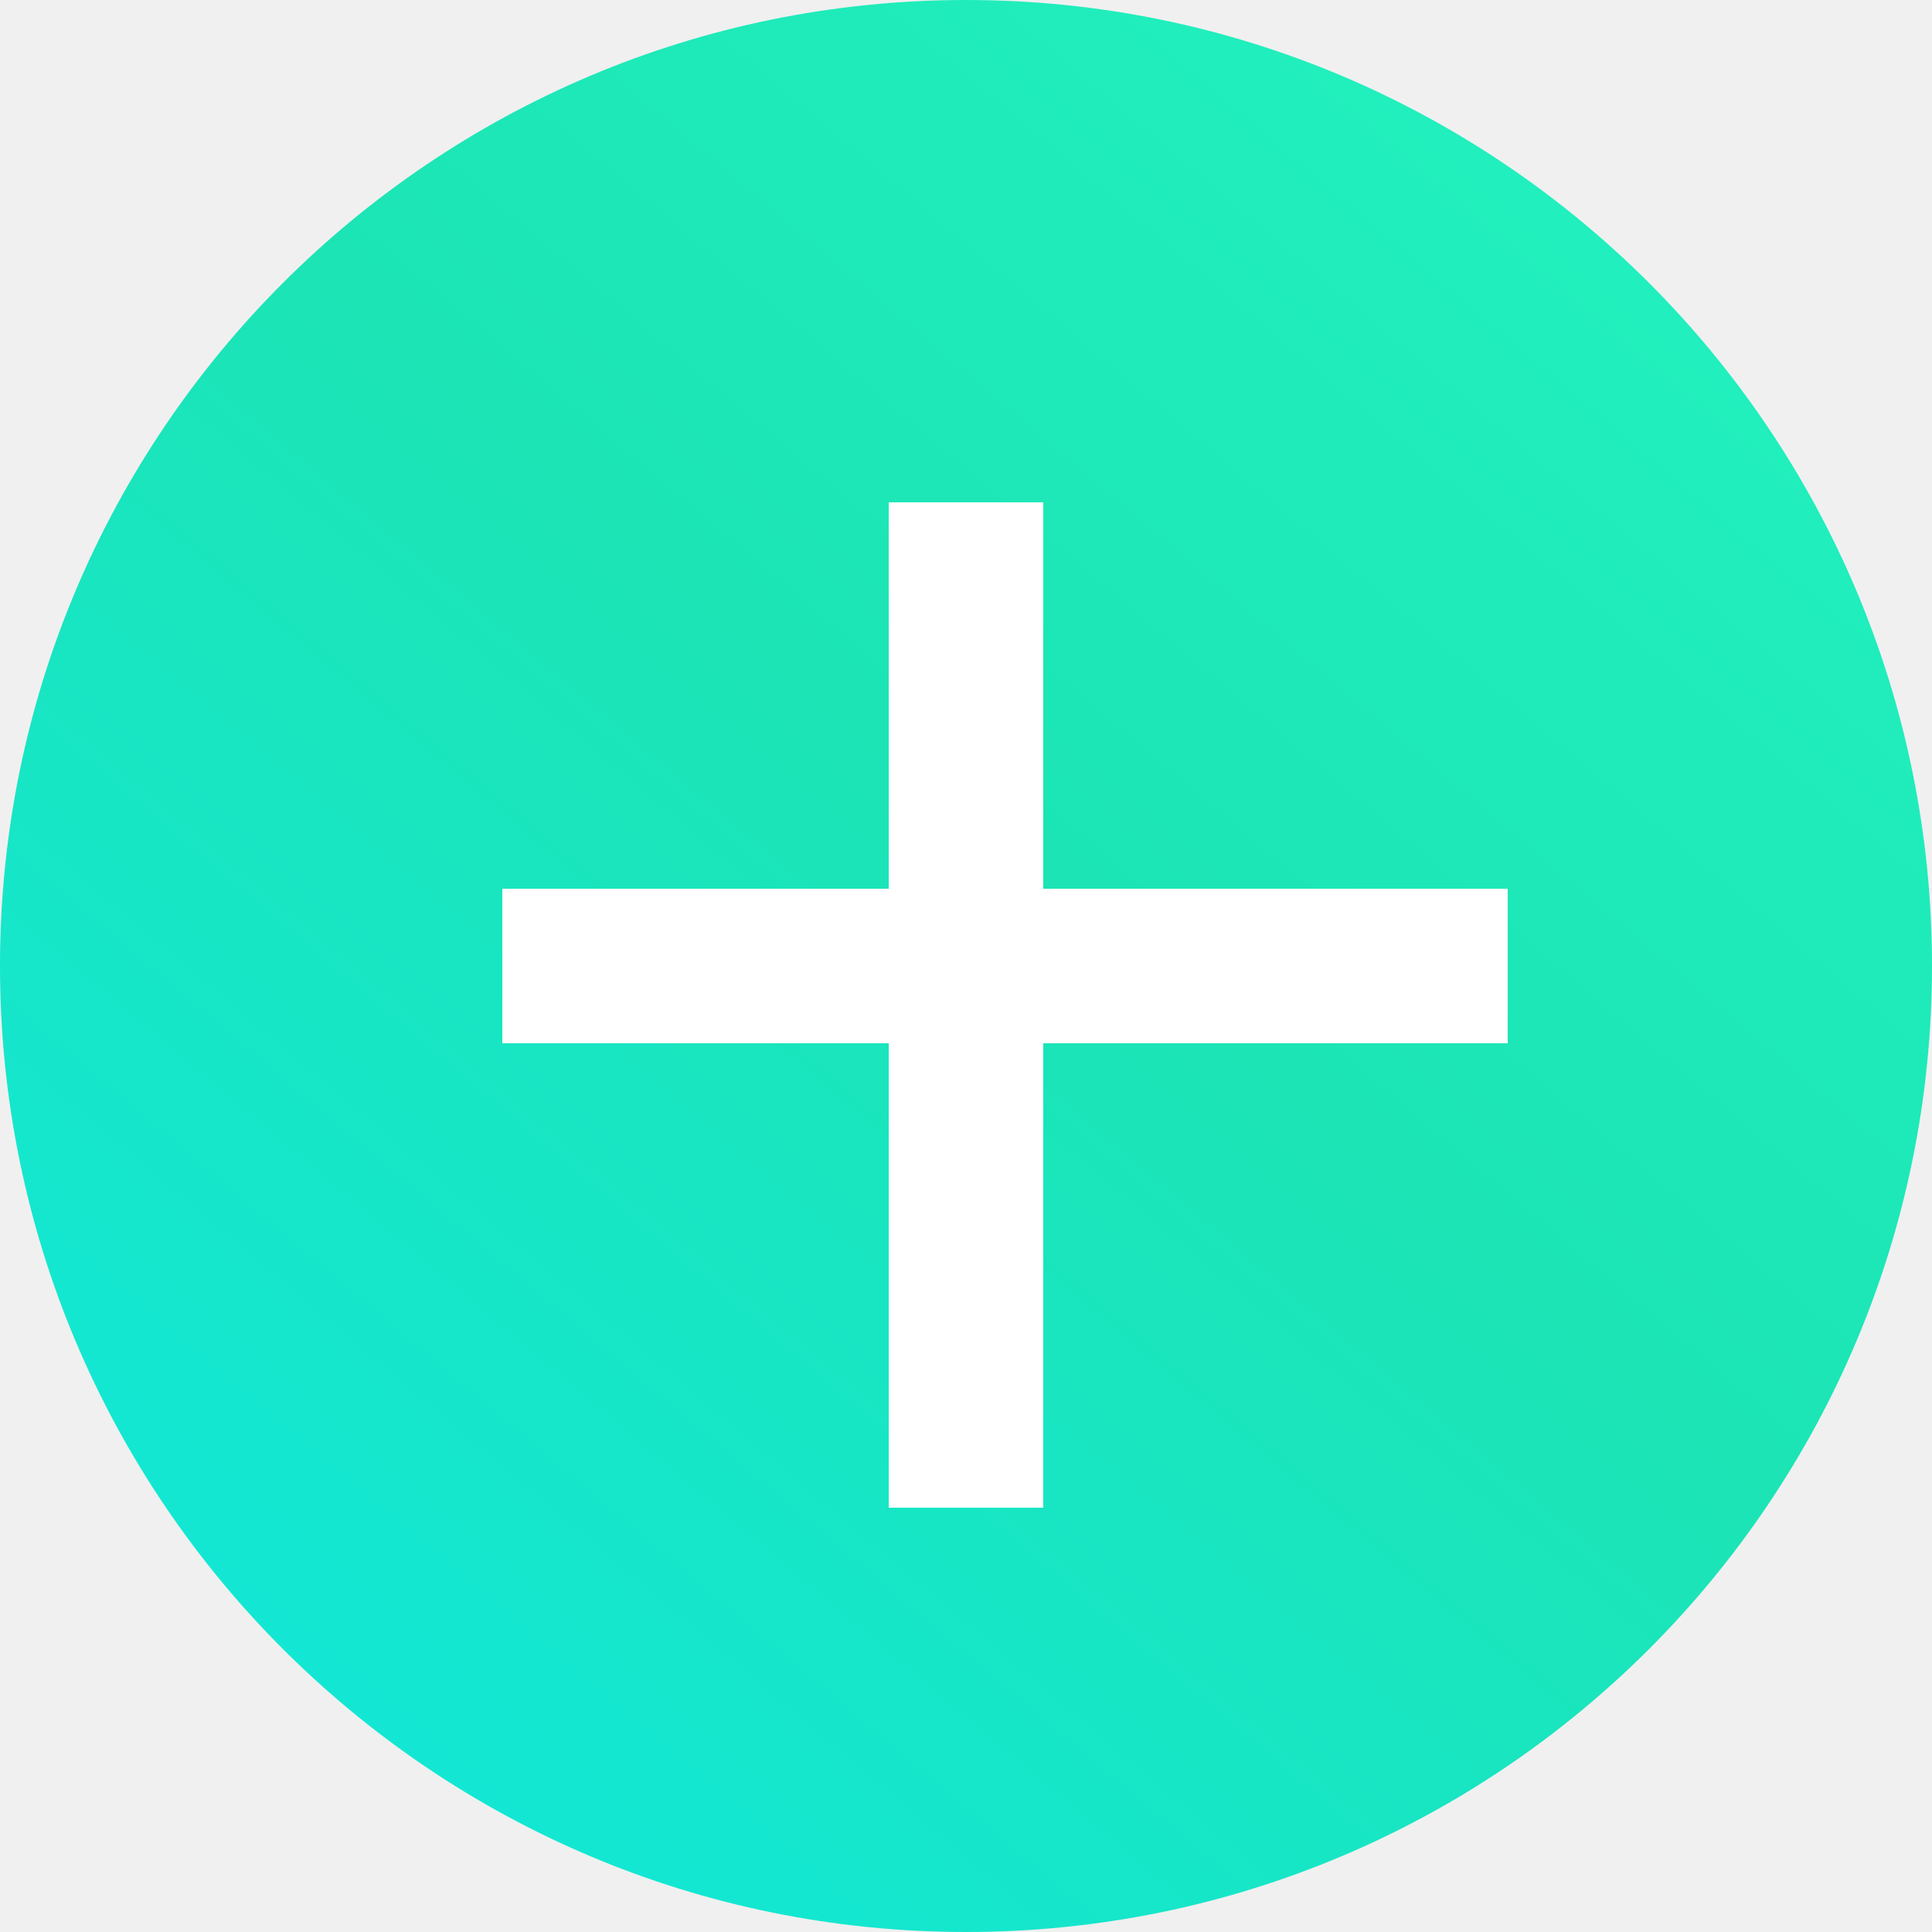
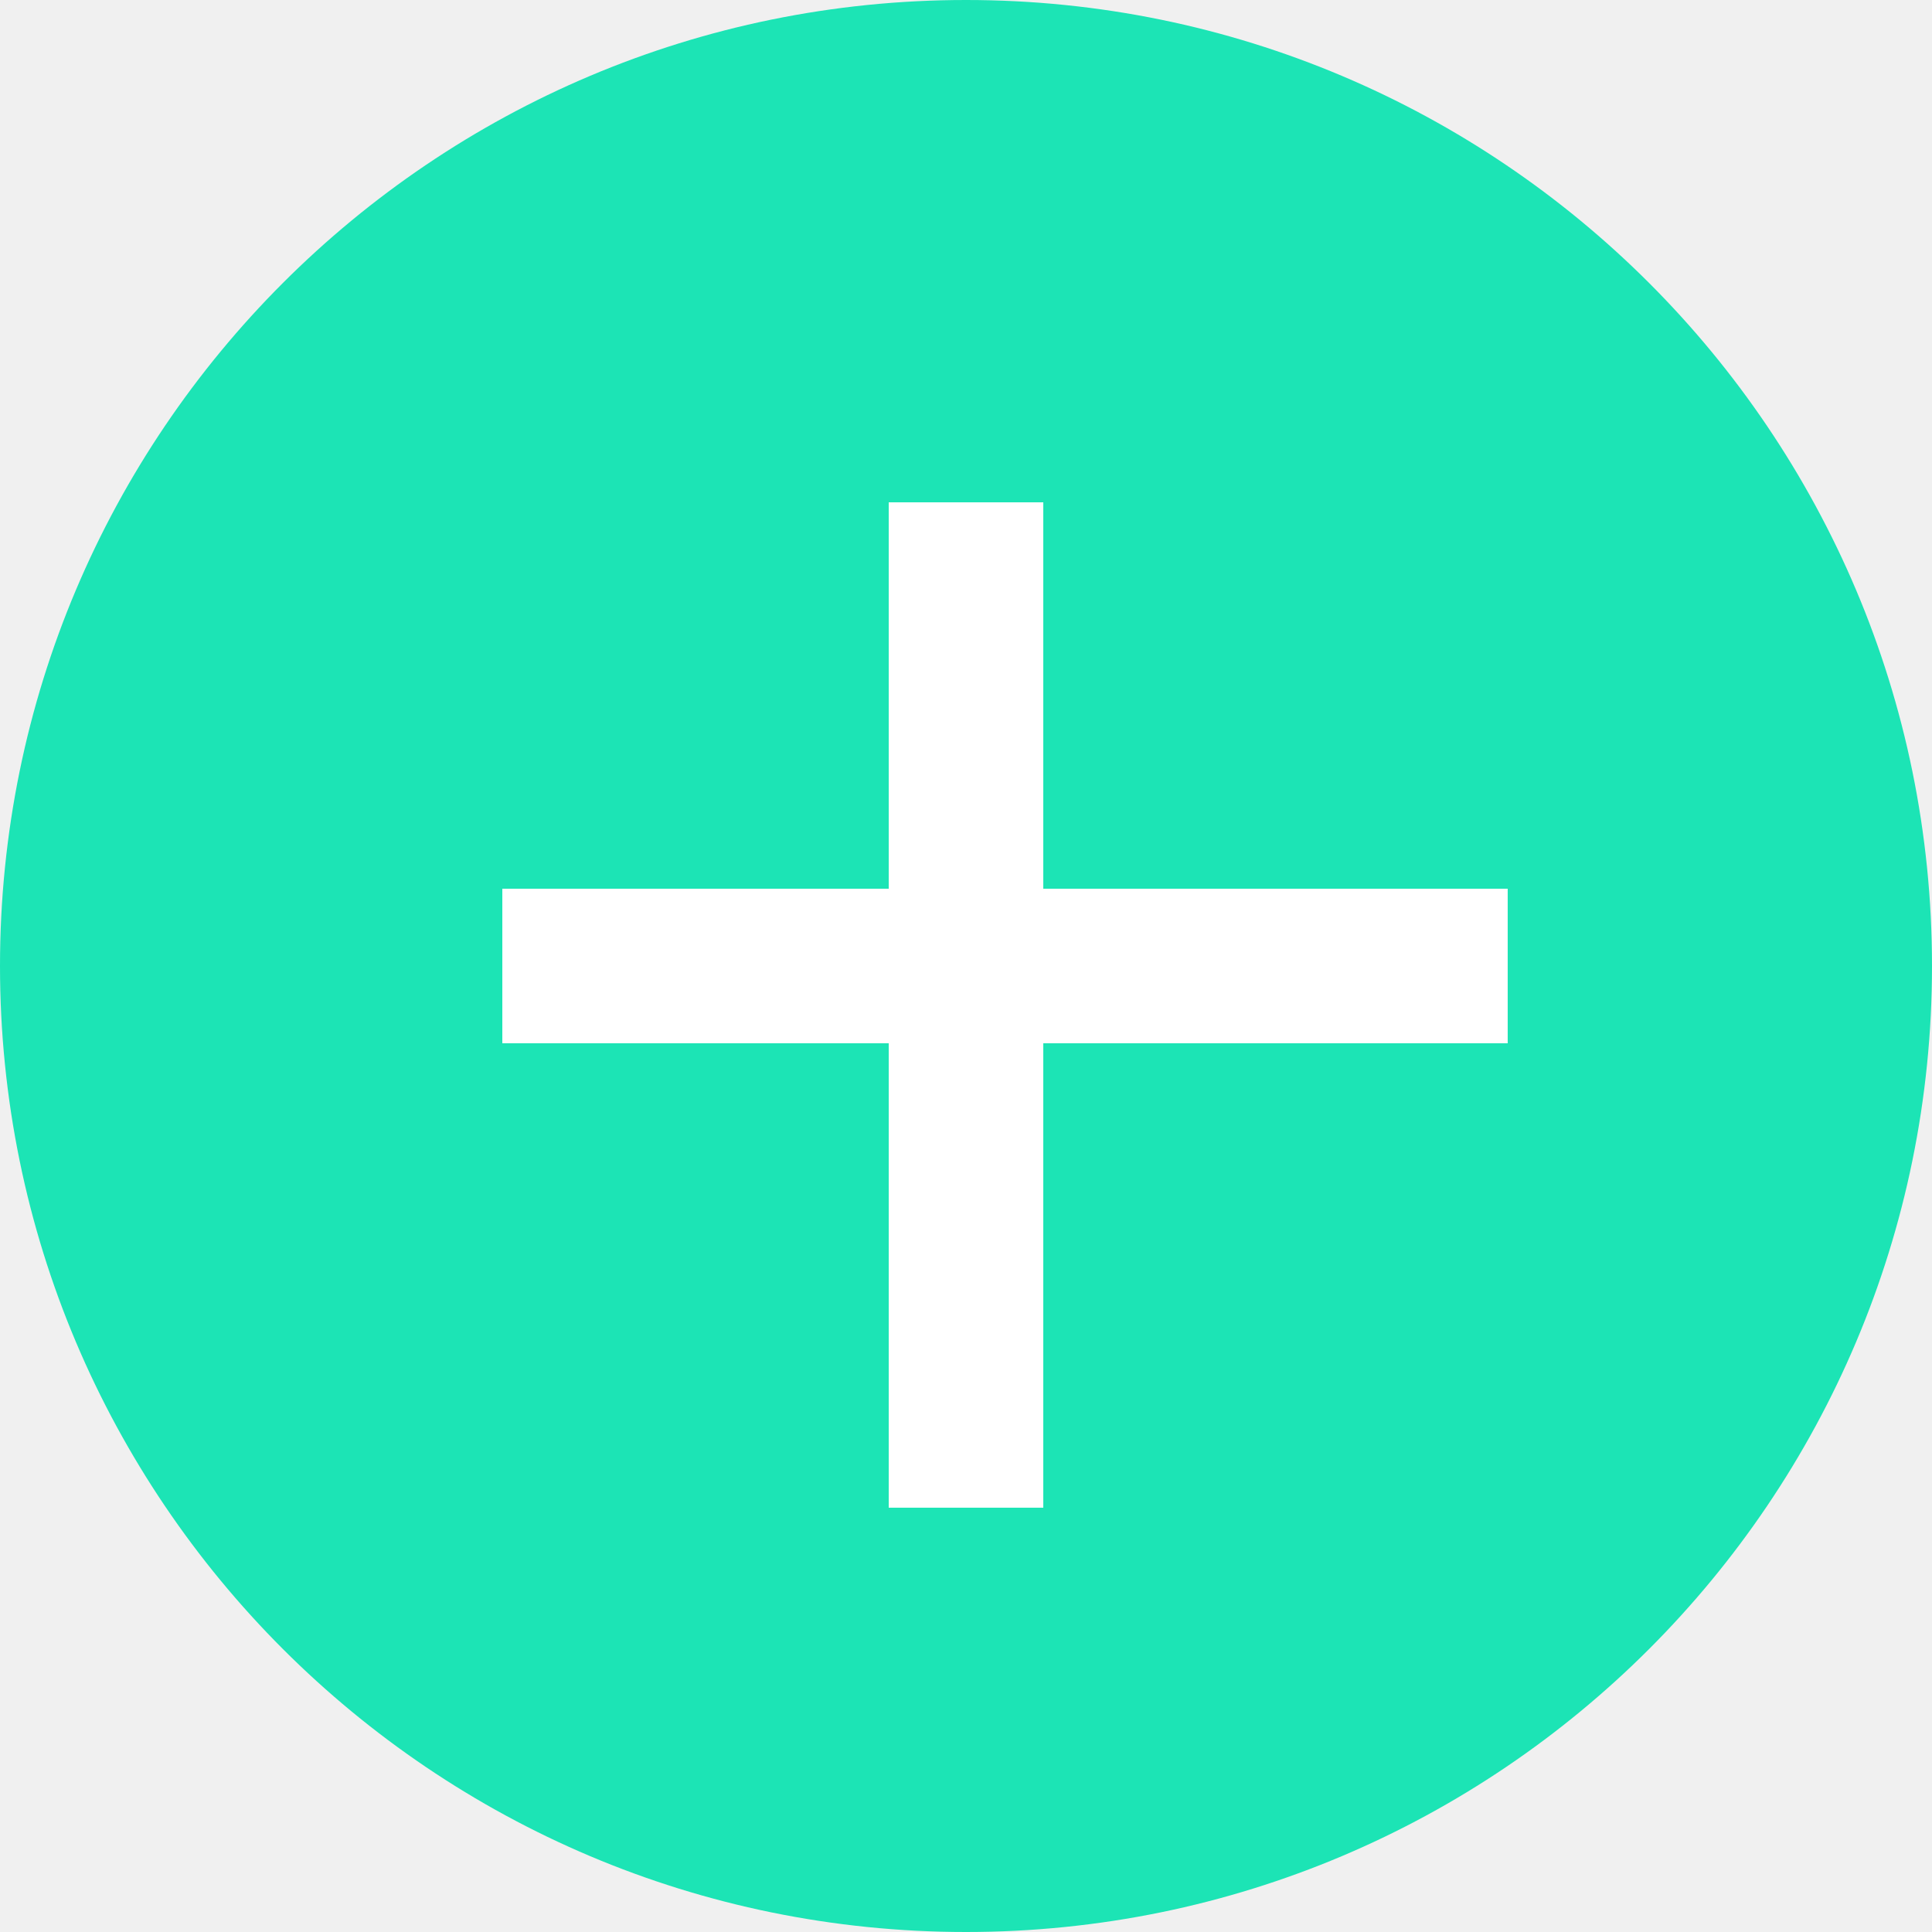
<svg xmlns="http://www.w3.org/2000/svg" width="50" height="50" viewBox="0 0 50 50" fill="none">
-   <circle cx="25" cy="25" r="25" fill="url(#paint0_linear)" />
+   <circle cx="25" cy="25" r="25" fill="#1CE4B5" />
  <line x1="25" y1="39.019" x2="25" y2="13" stroke="white" stroke-width="4" />
  <line x1="13" y1="25" x2="39.019" y2="25" stroke="white" stroke-width="4" />
-   <defs>
-     <linearGradient id="paint0_linear" x1="56" y1="-11" x2="3.86775e-06" y2="55.5" gradientUnits="userSpaceOnUse">
-       <stop stop-color="#26FBC5" />
-       <stop offset="0.51" stop-color="#1CE4B5" />
-       <stop offset="1" stop-color="#0EE9E3" />
-     </linearGradient>
-   </defs>
</svg>
